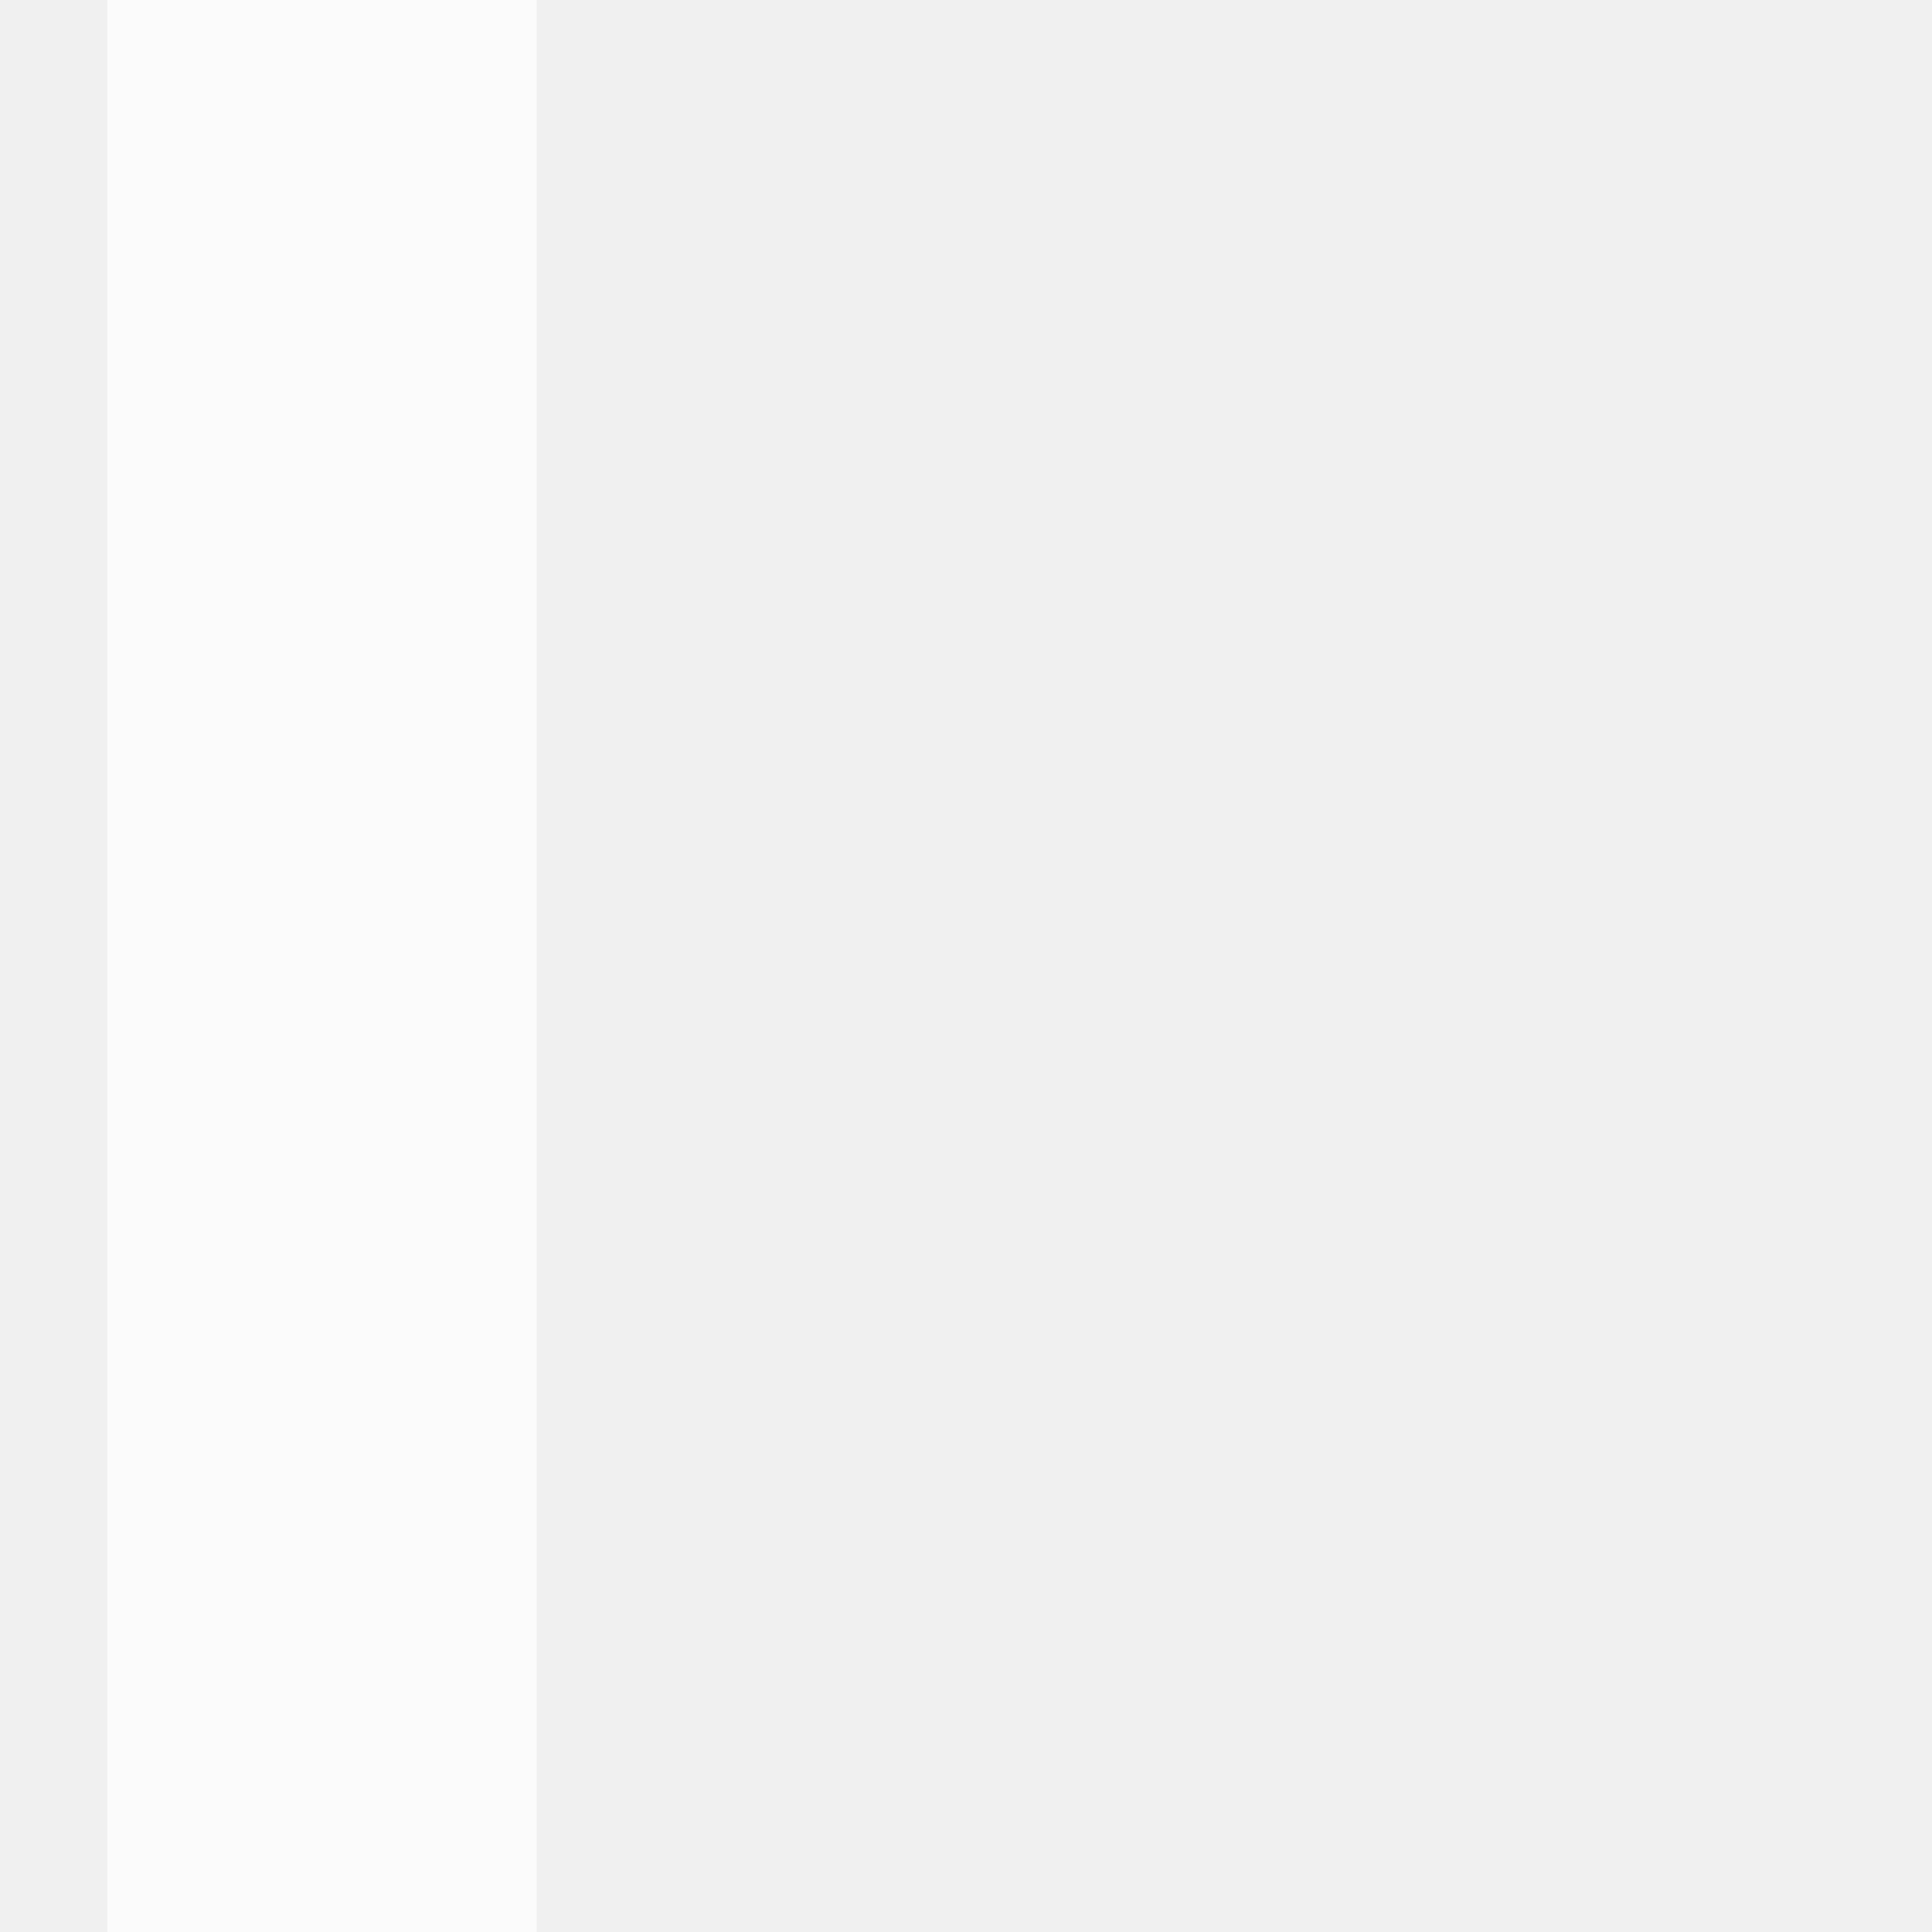
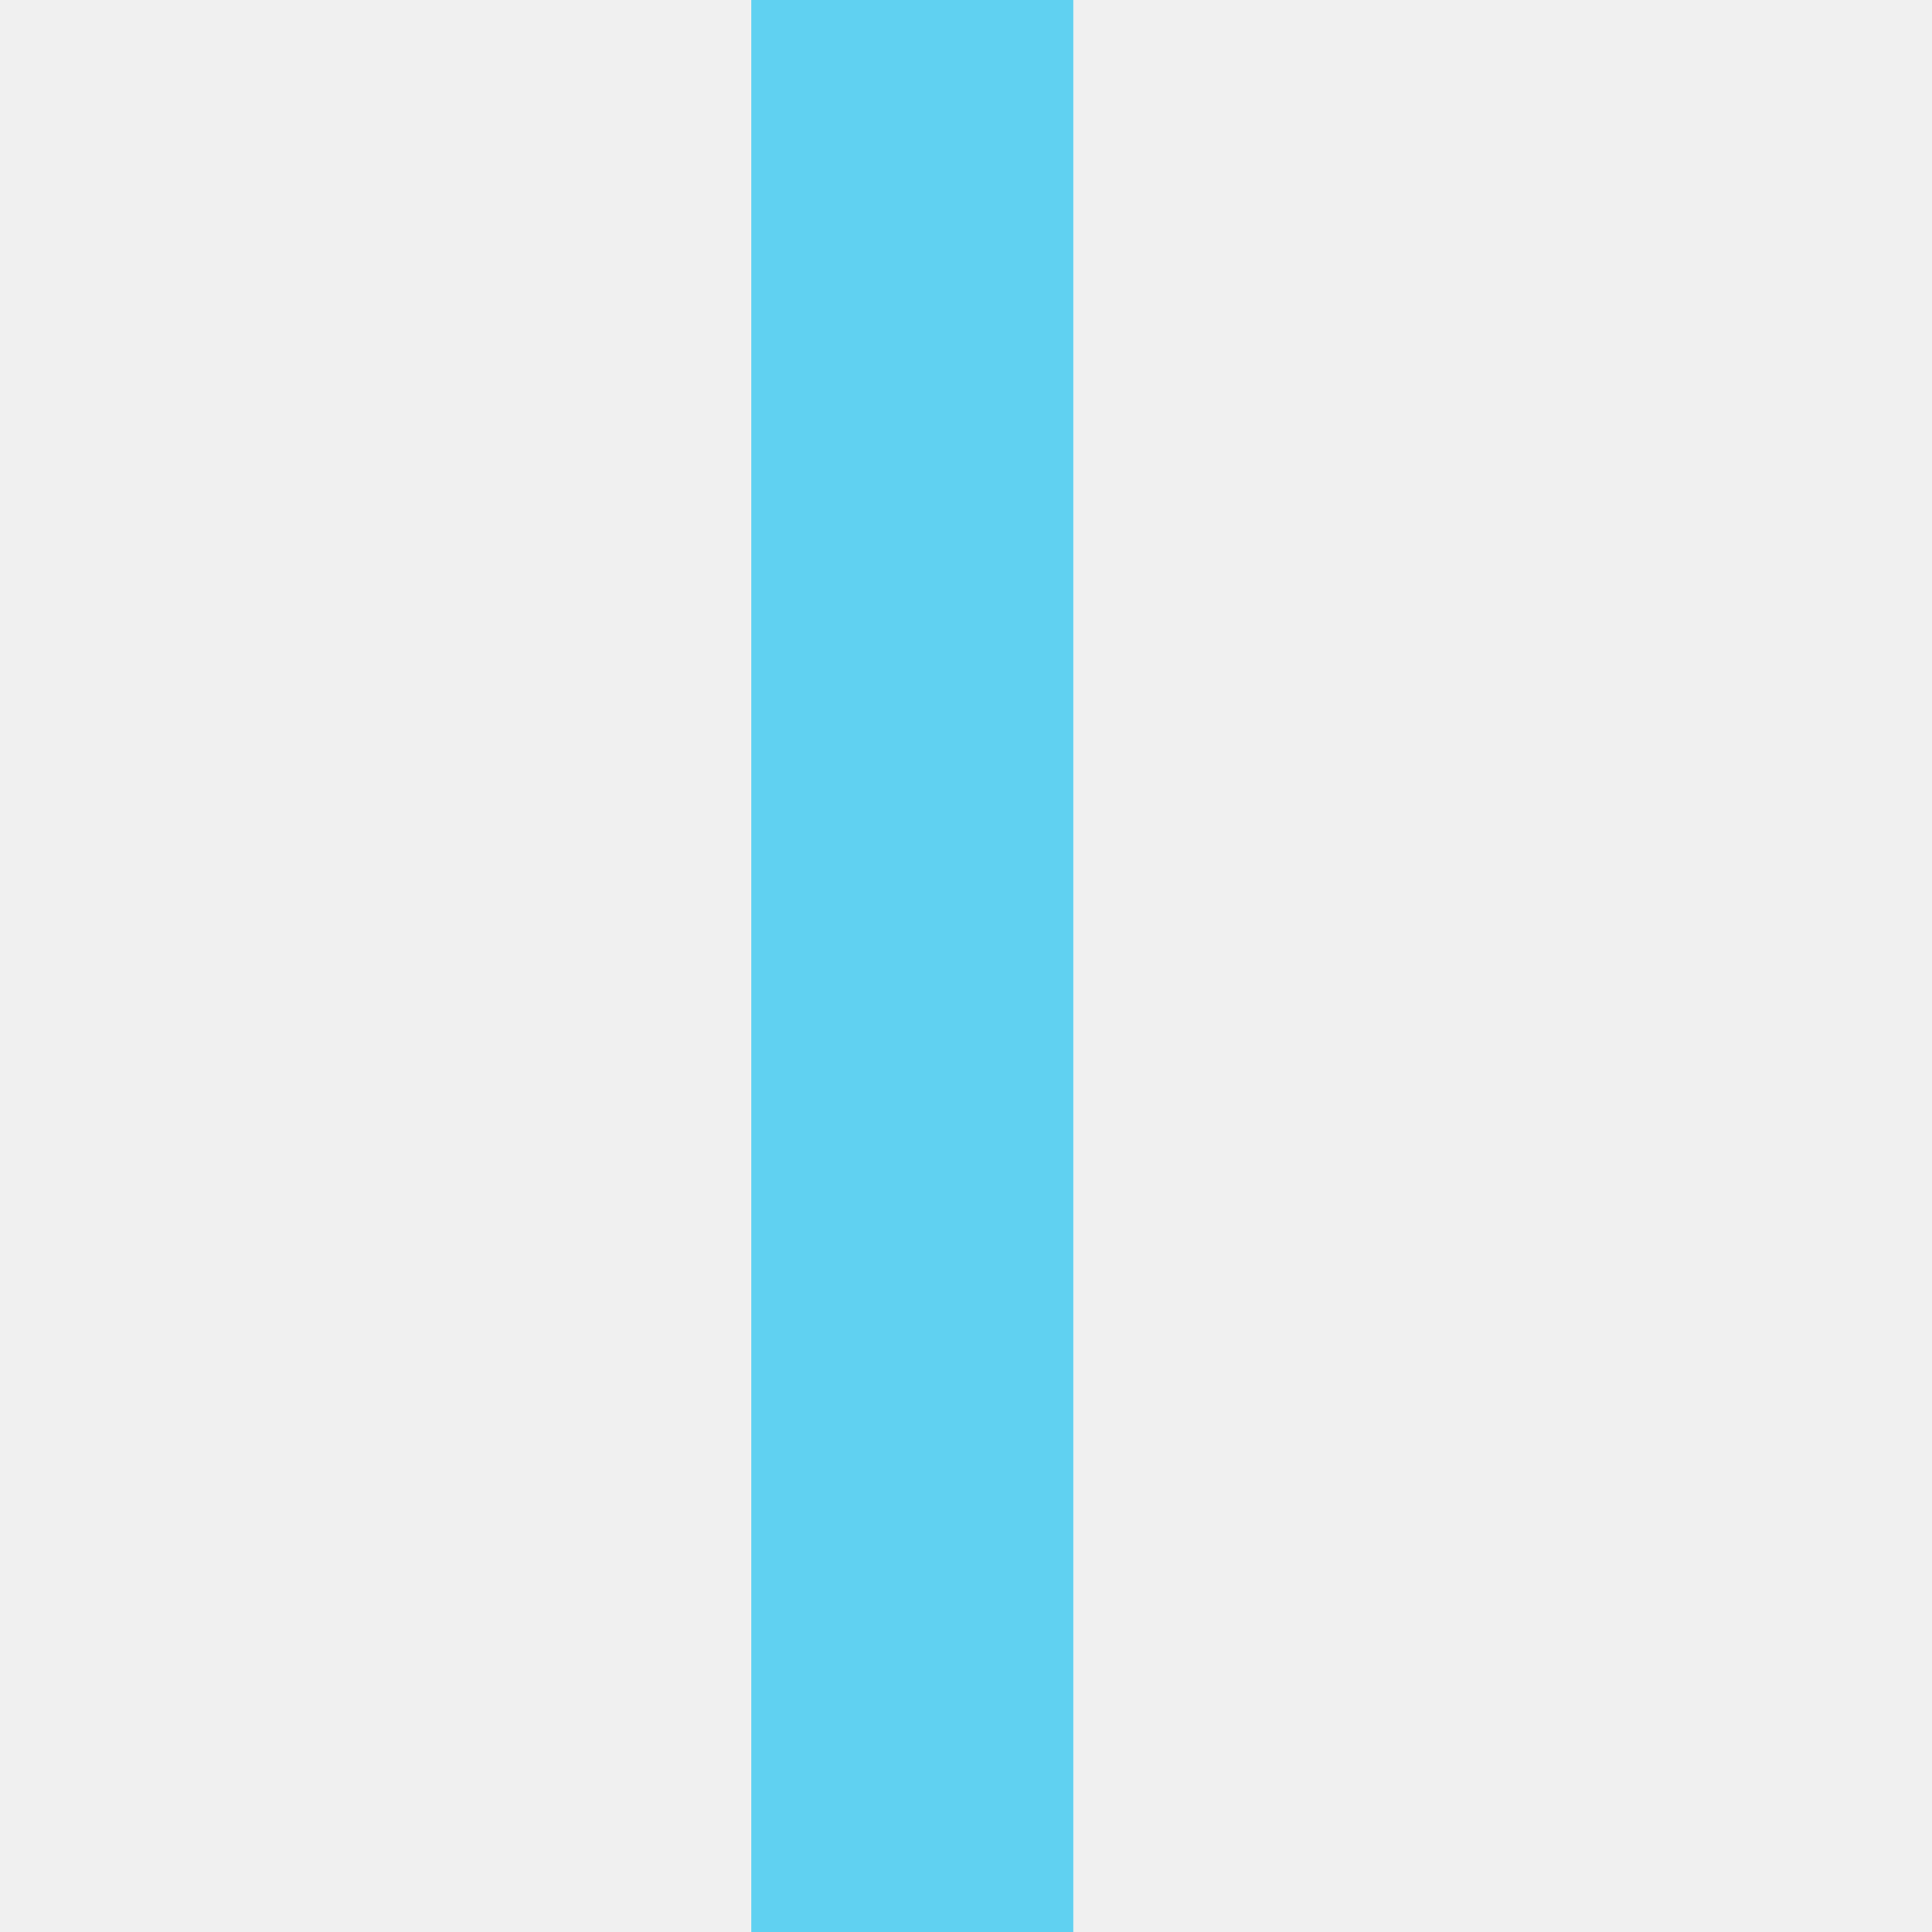
<svg xmlns="http://www.w3.org/2000/svg" version="1.1" width="18px" height="18px" viewBox="0 0 18 18" xml:space="preserve">
  <g>
-     <rect fill="#FFFFFF" fill-opacity="0.75" x="1" y="0" width="4" height="18" />
+     <rect fill="#00bcf2" fill-opacity="0.6" x="7" y="0" width="3" height="18" />
  </g>
</svg>
